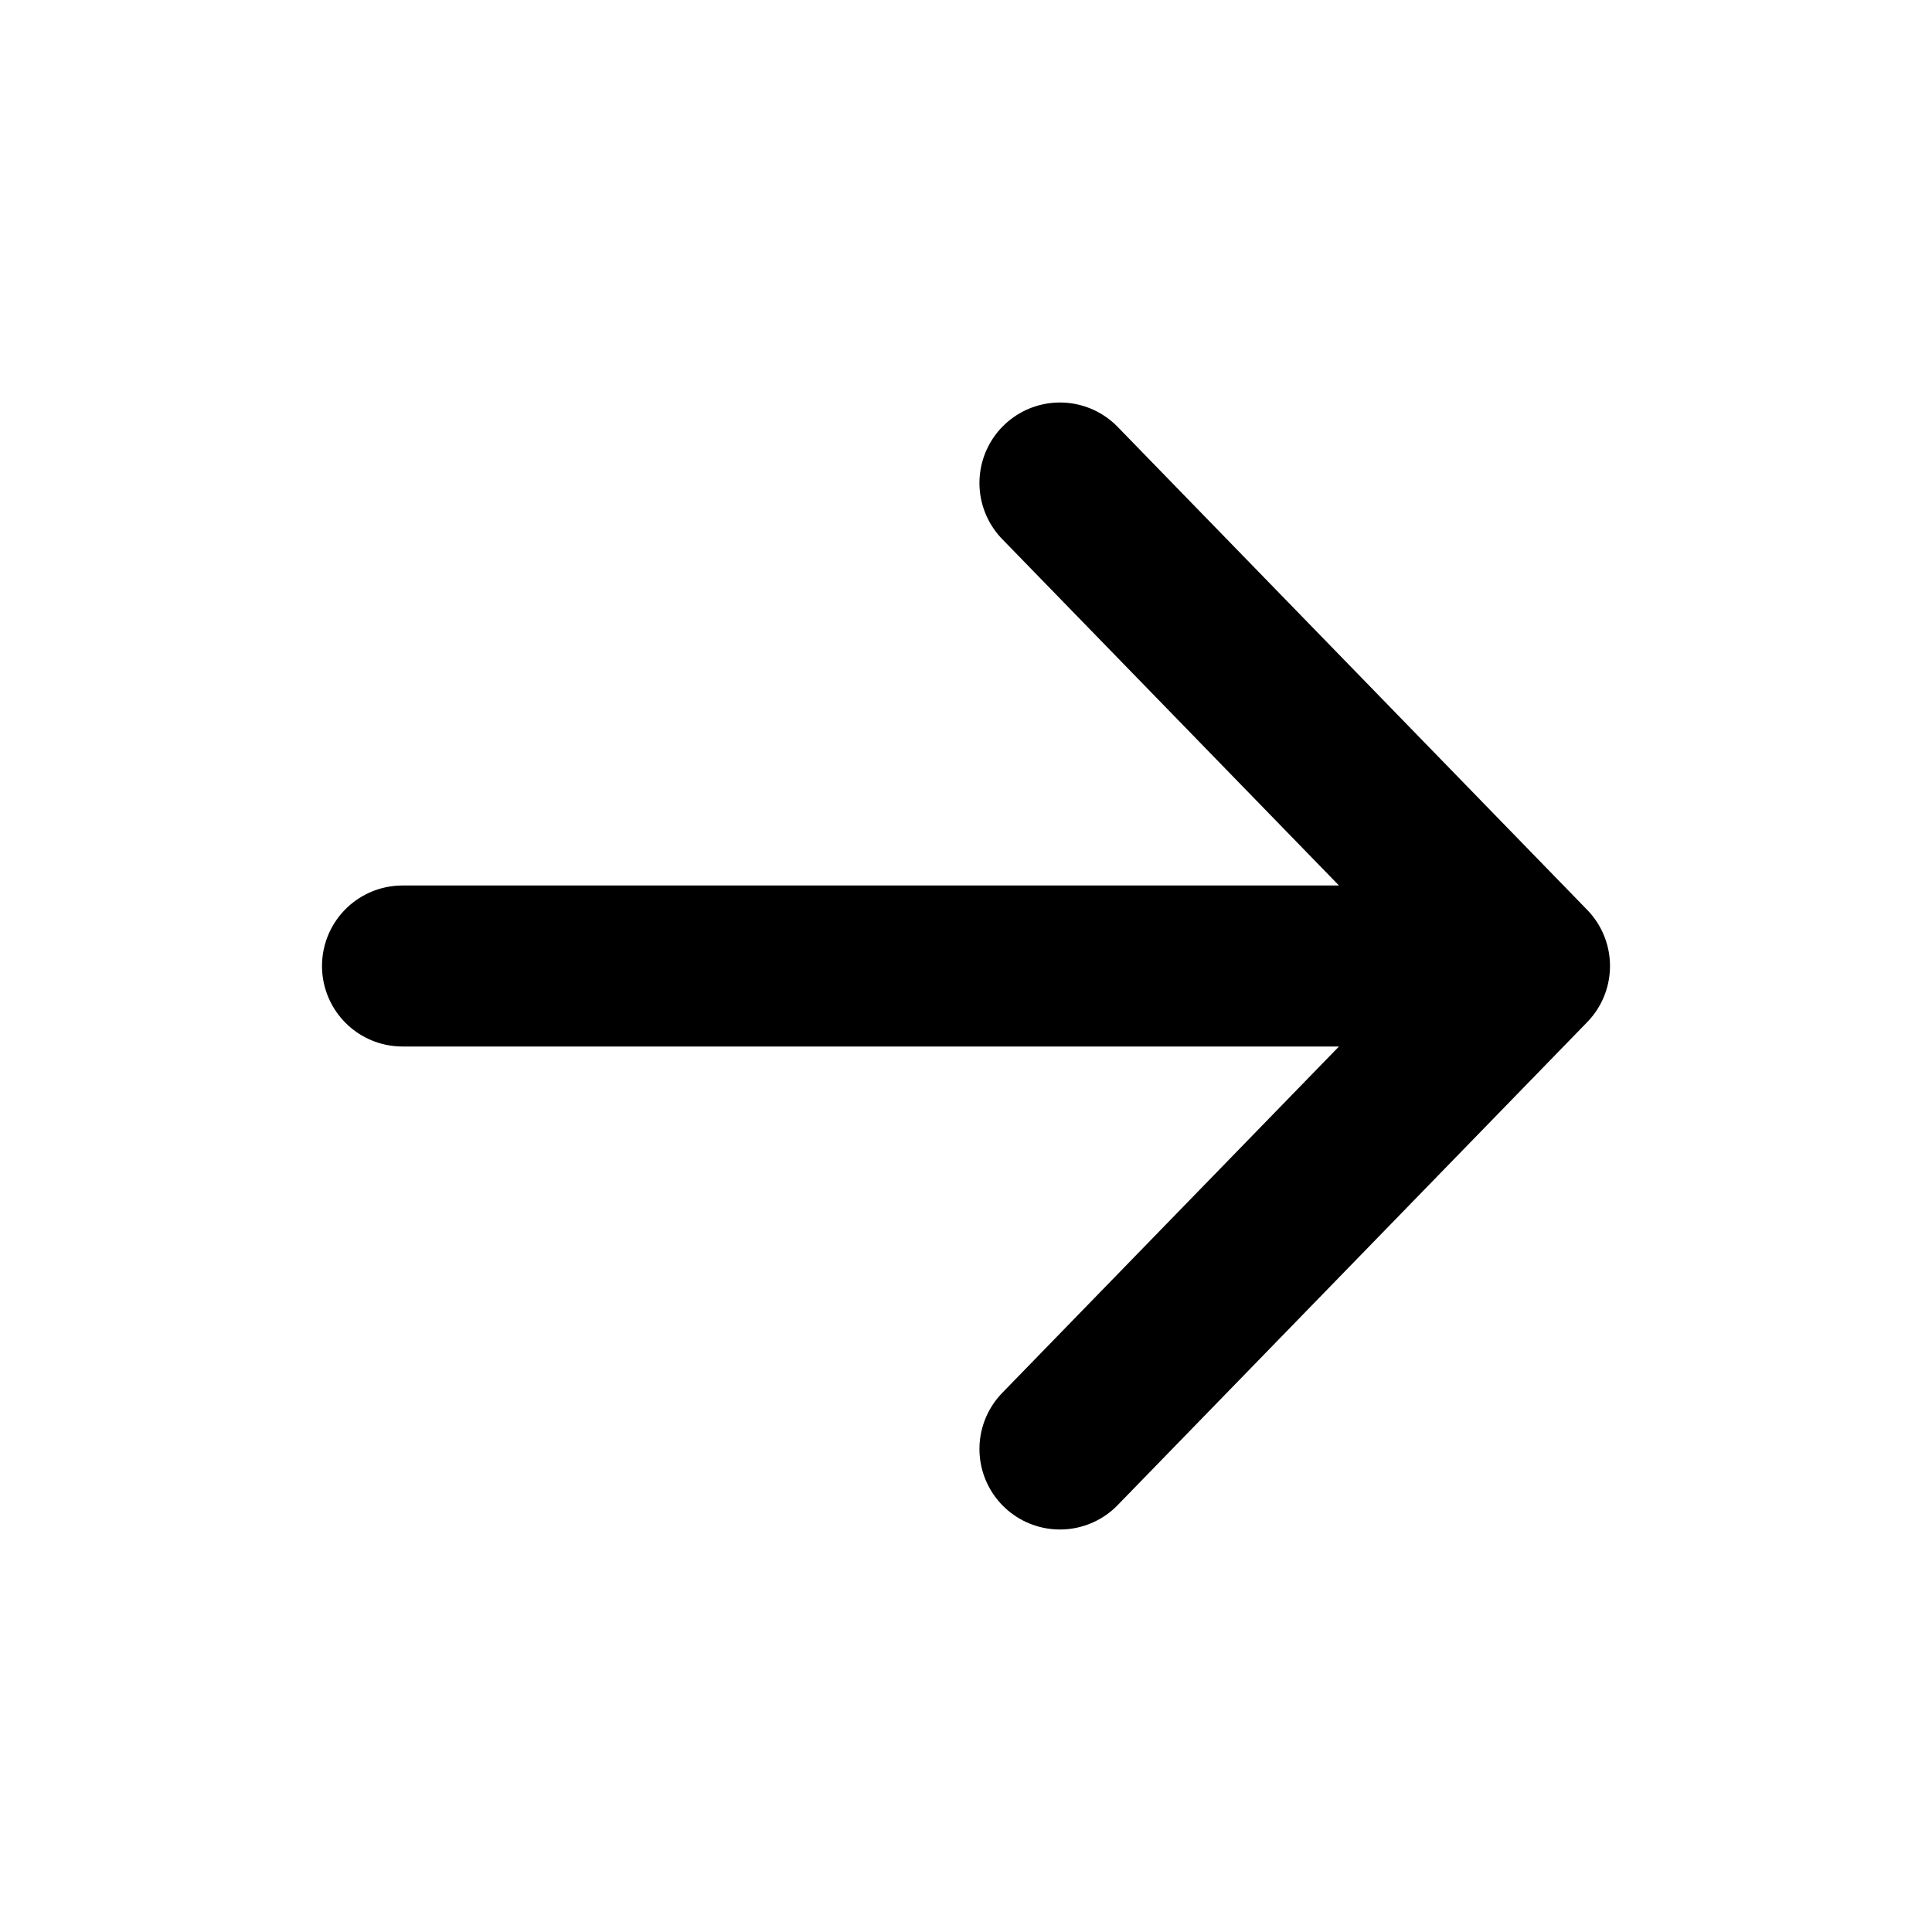
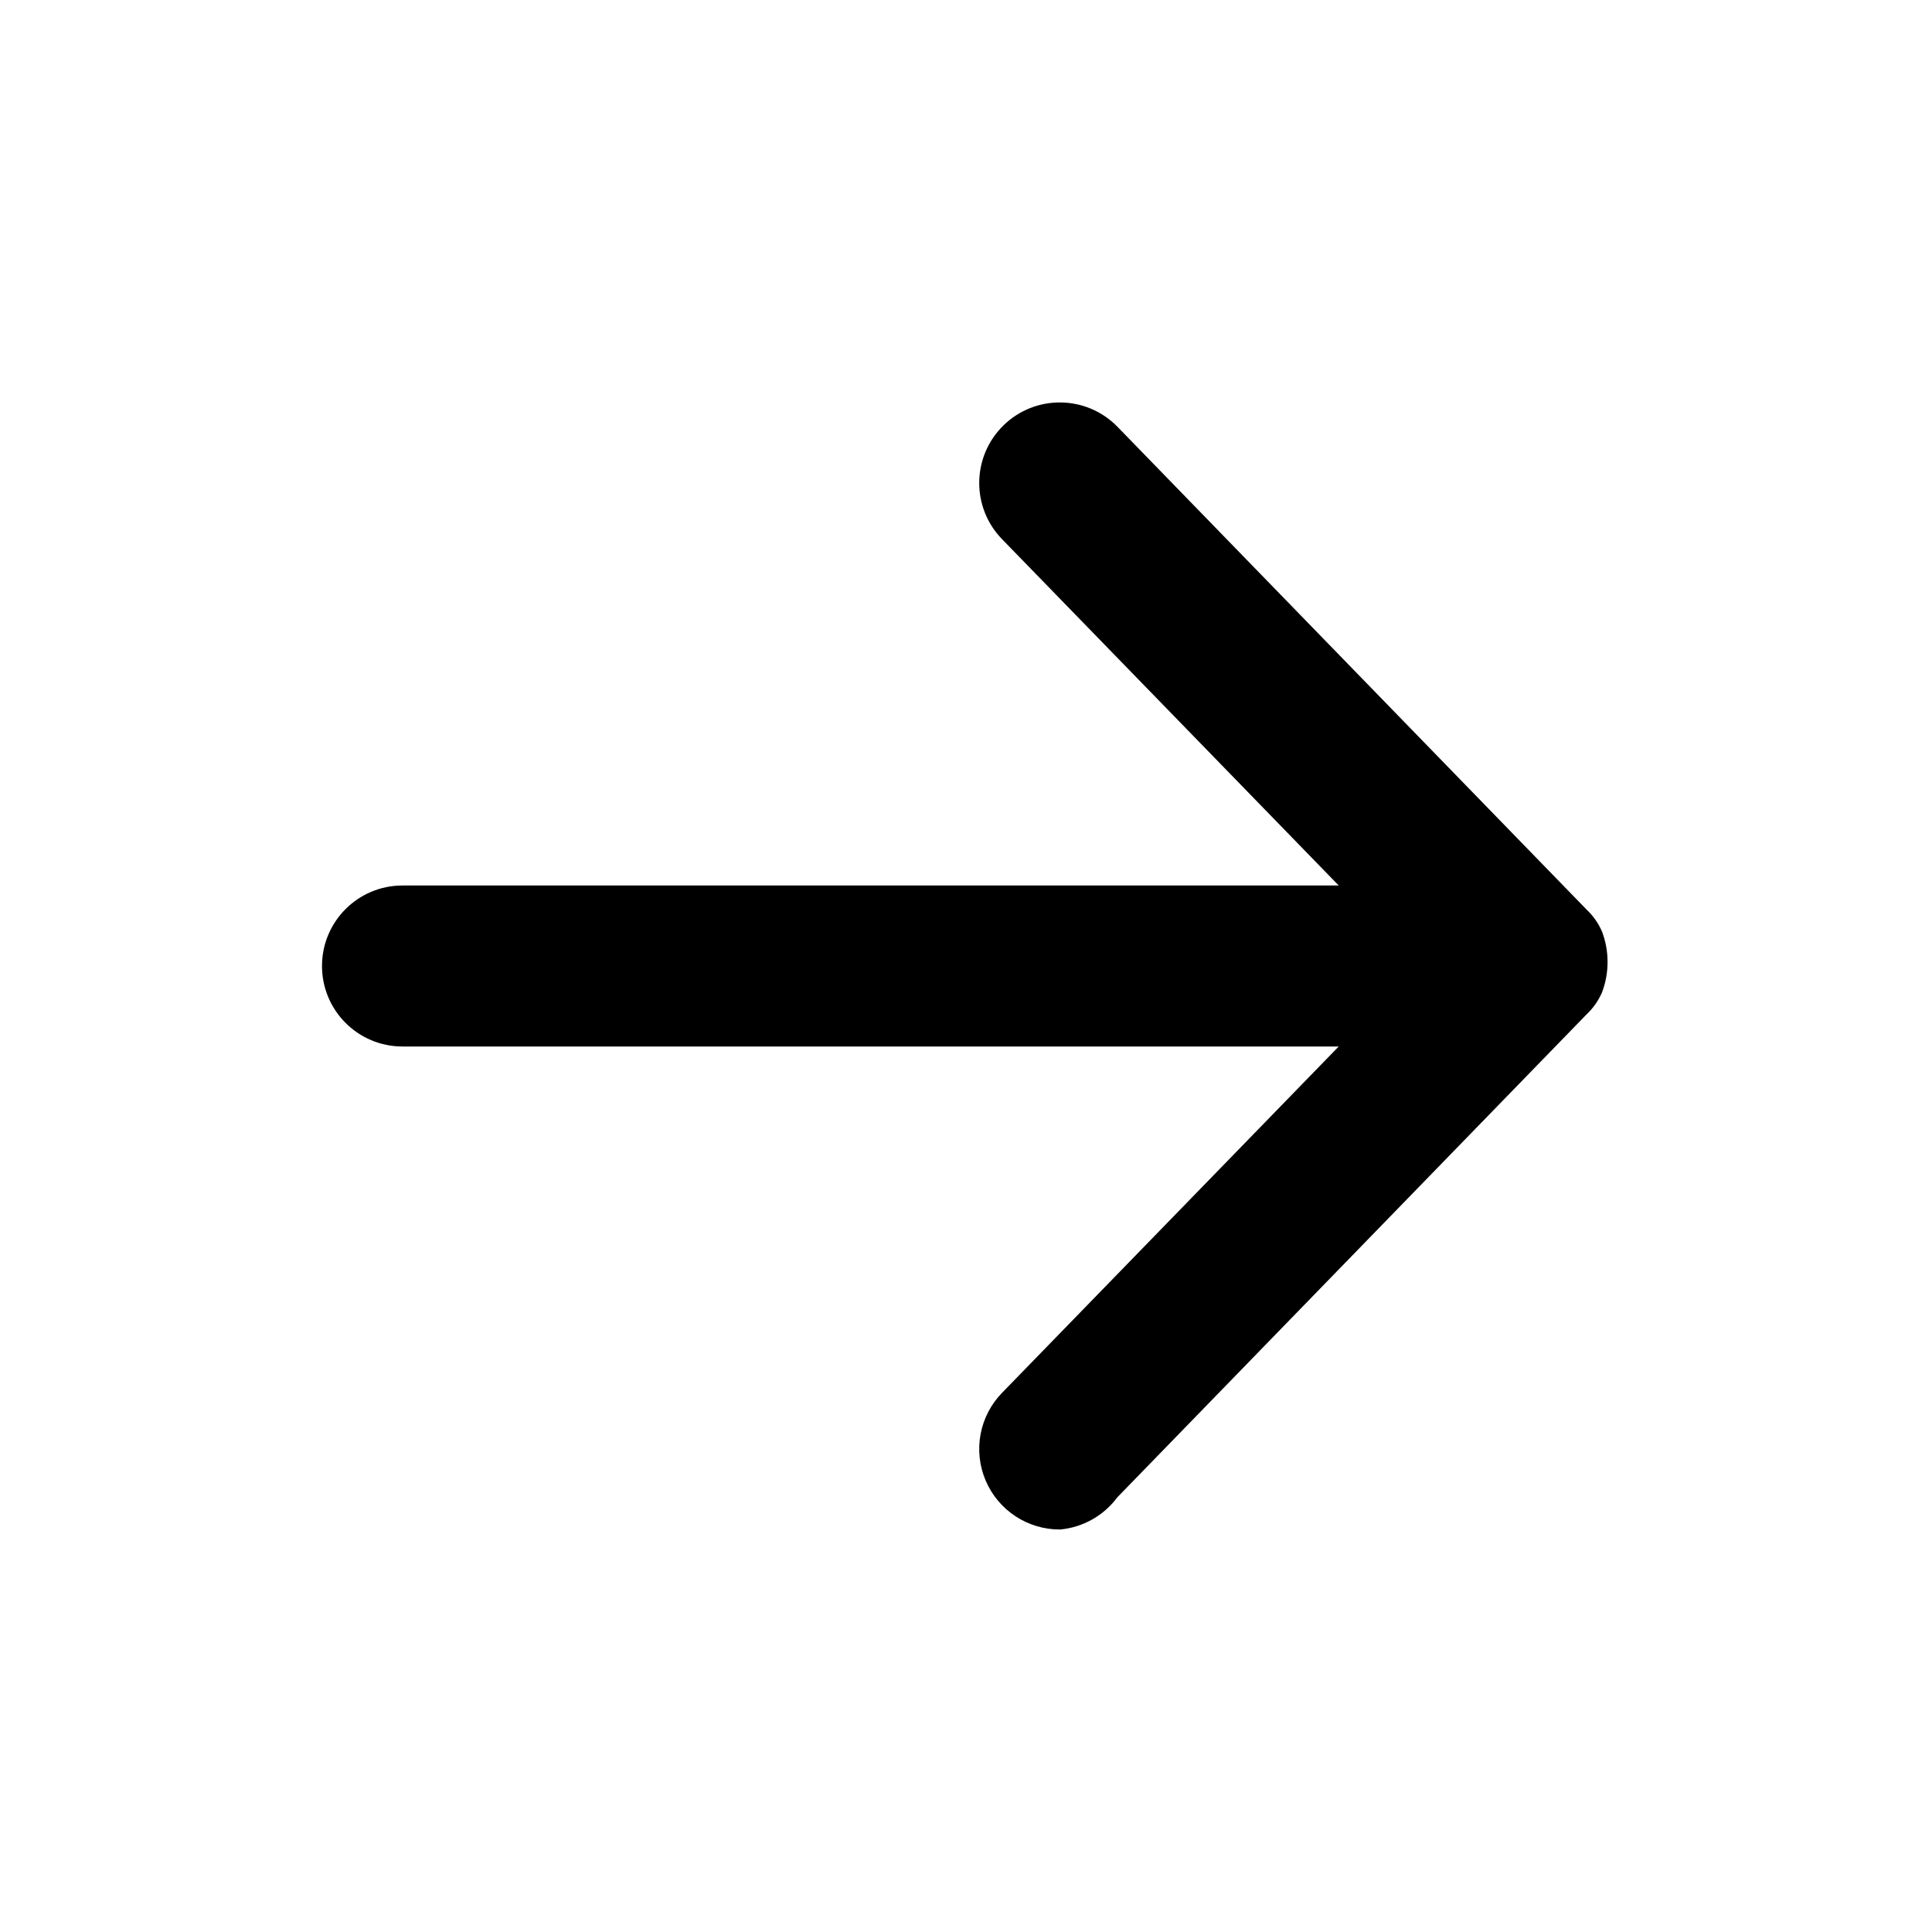
- <svg xmlns="http://www.w3.org/2000/svg" width="24" height="24" viewBox="0 0 24 24" fill="none">
-   <path d="M13.167 6L19 12M19 12L13.167 18M19 12L5 12" stroke="black" stroke-width="2" stroke-linecap="round" stroke-linejoin="round" />
+ <svg xmlns="http://www.w3.org/2000/svg" width="24" height="24" viewBox="0 0 24 24">
+   <path d="M13.17,19a1,1,0,0,1-.72-1.7L16.63,13H5a1,1,0,0,1,0-2H16.63L12.45,6.7a1,1,0,1,1,1.43-1.4l5.83,6a.83.83,0,0,1,.19.27h0l0,0h0a1.07,1.07,0,0,1,0,.76h0l0,0h0a.83.83,0,0,1-.19.27l-5.83,6A1,1,0,0,1,13.17,19Z" />
</svg>
